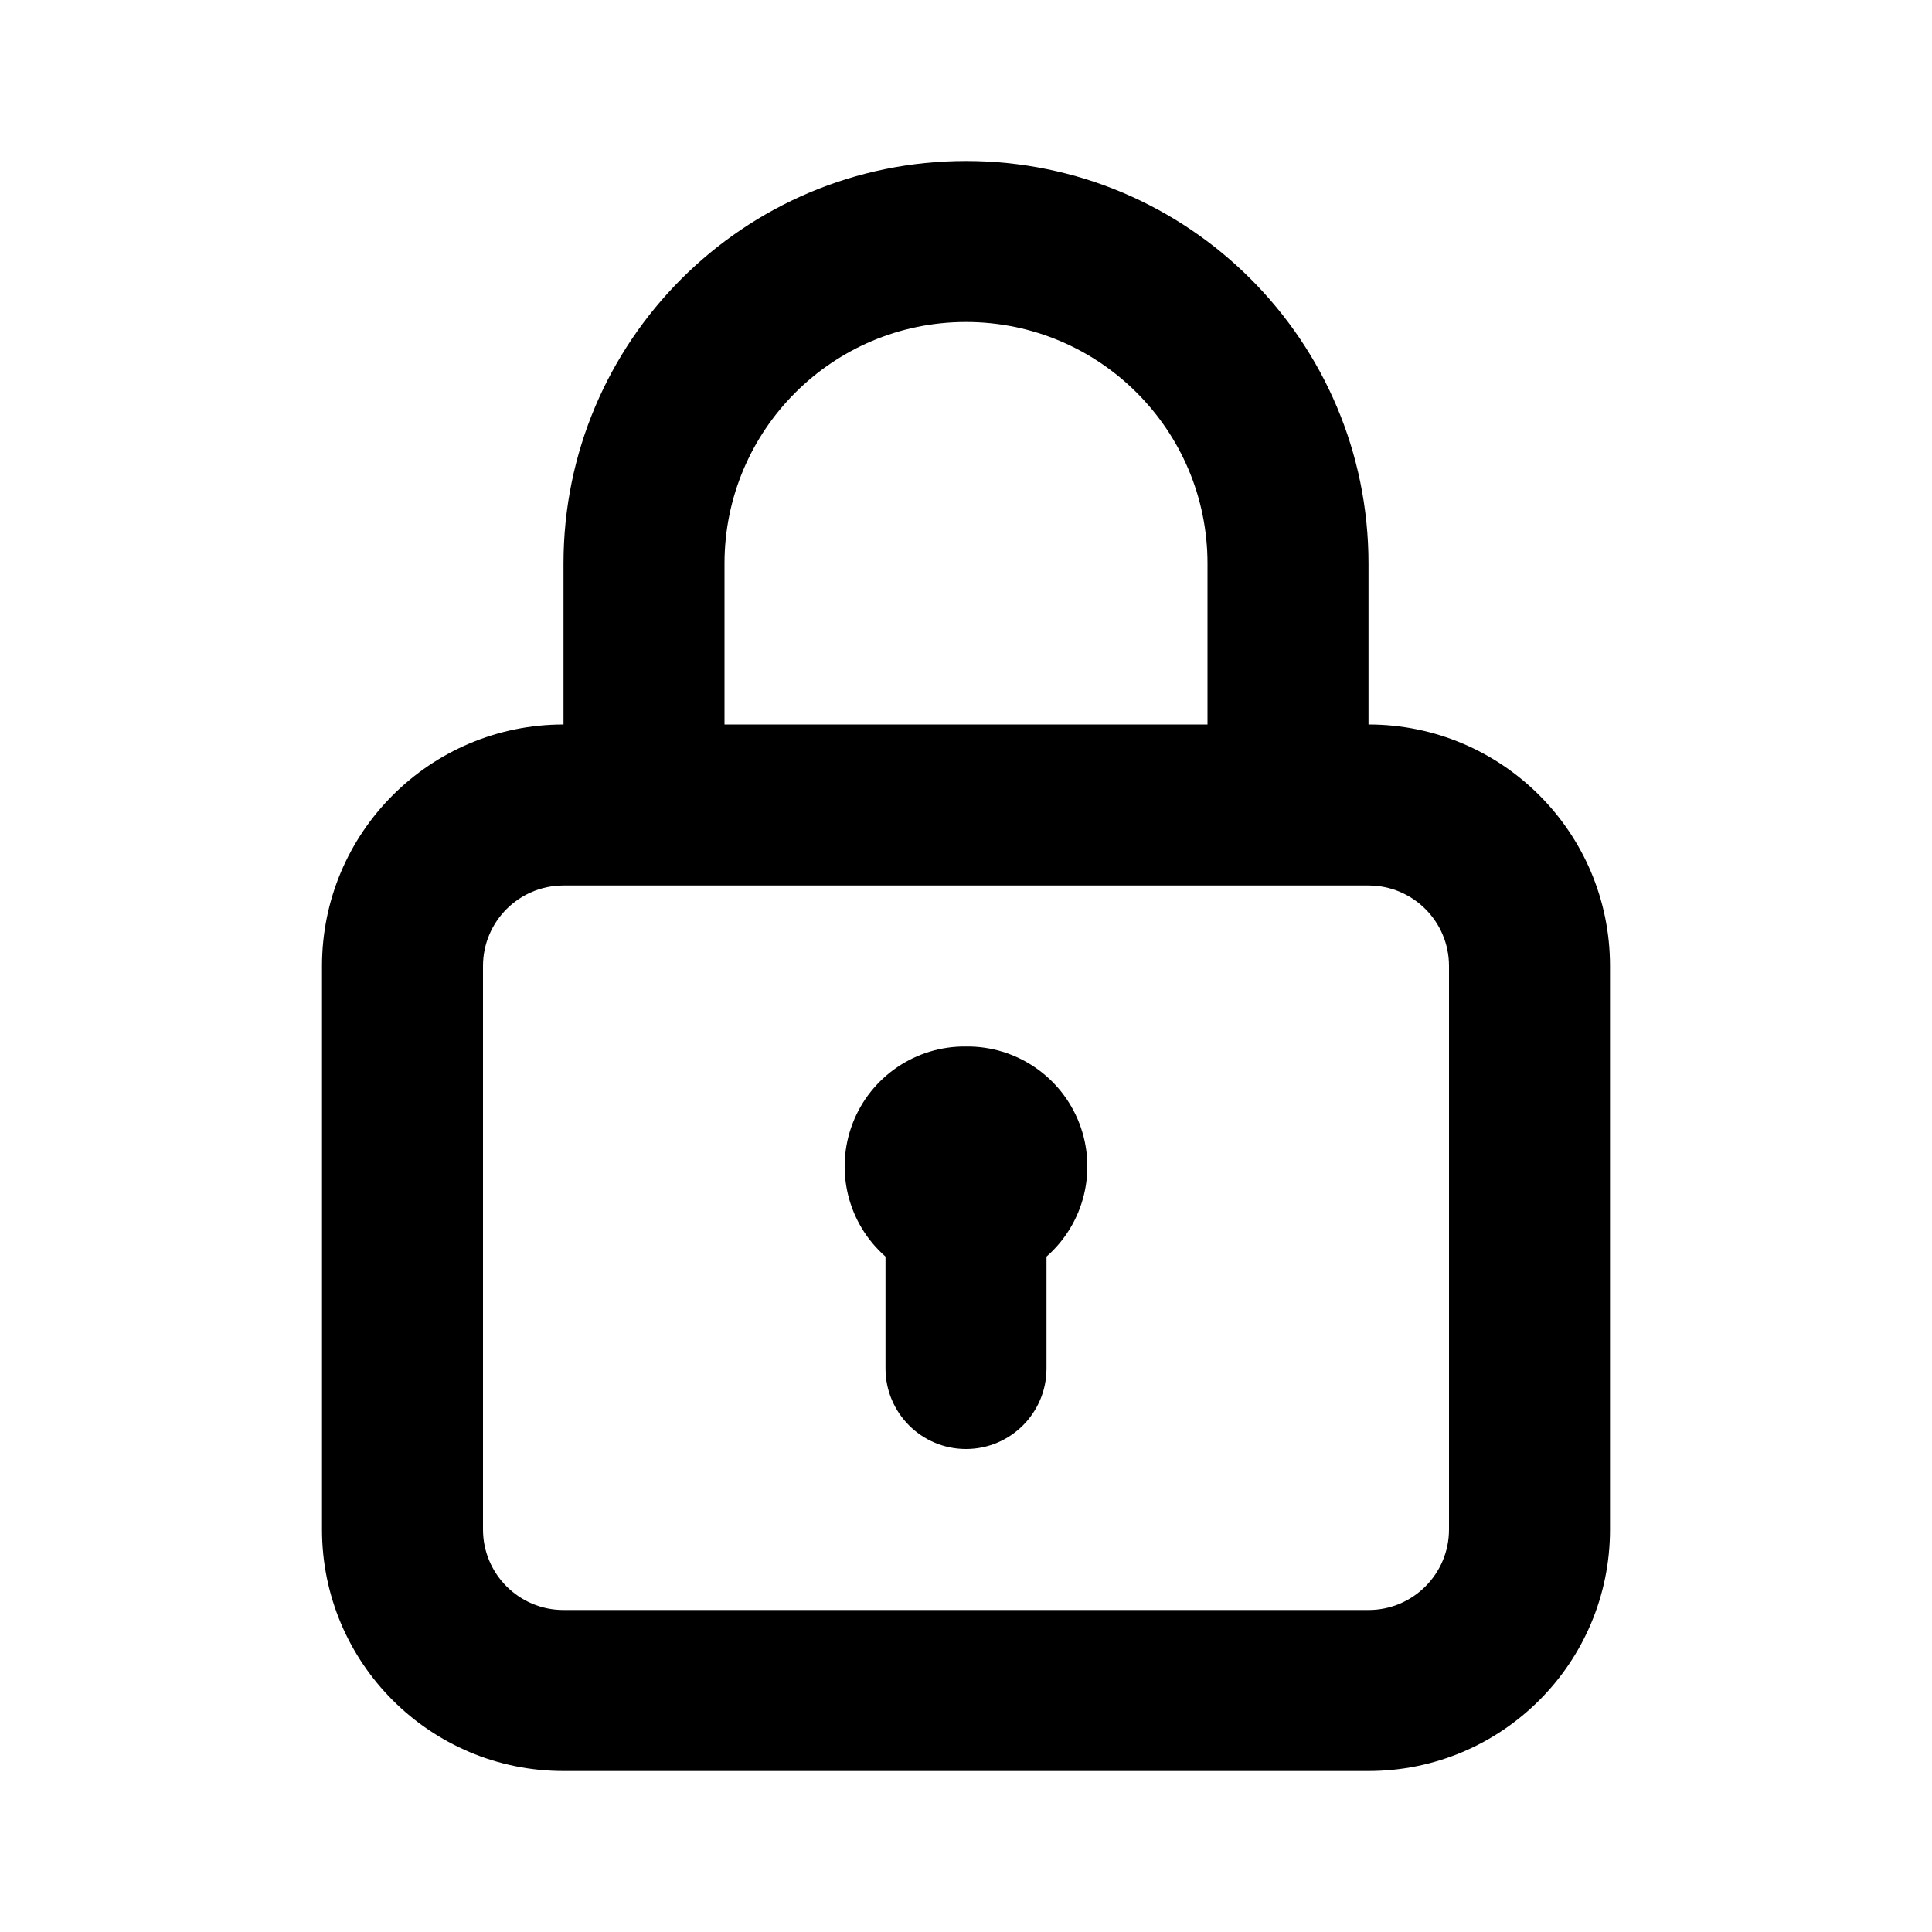
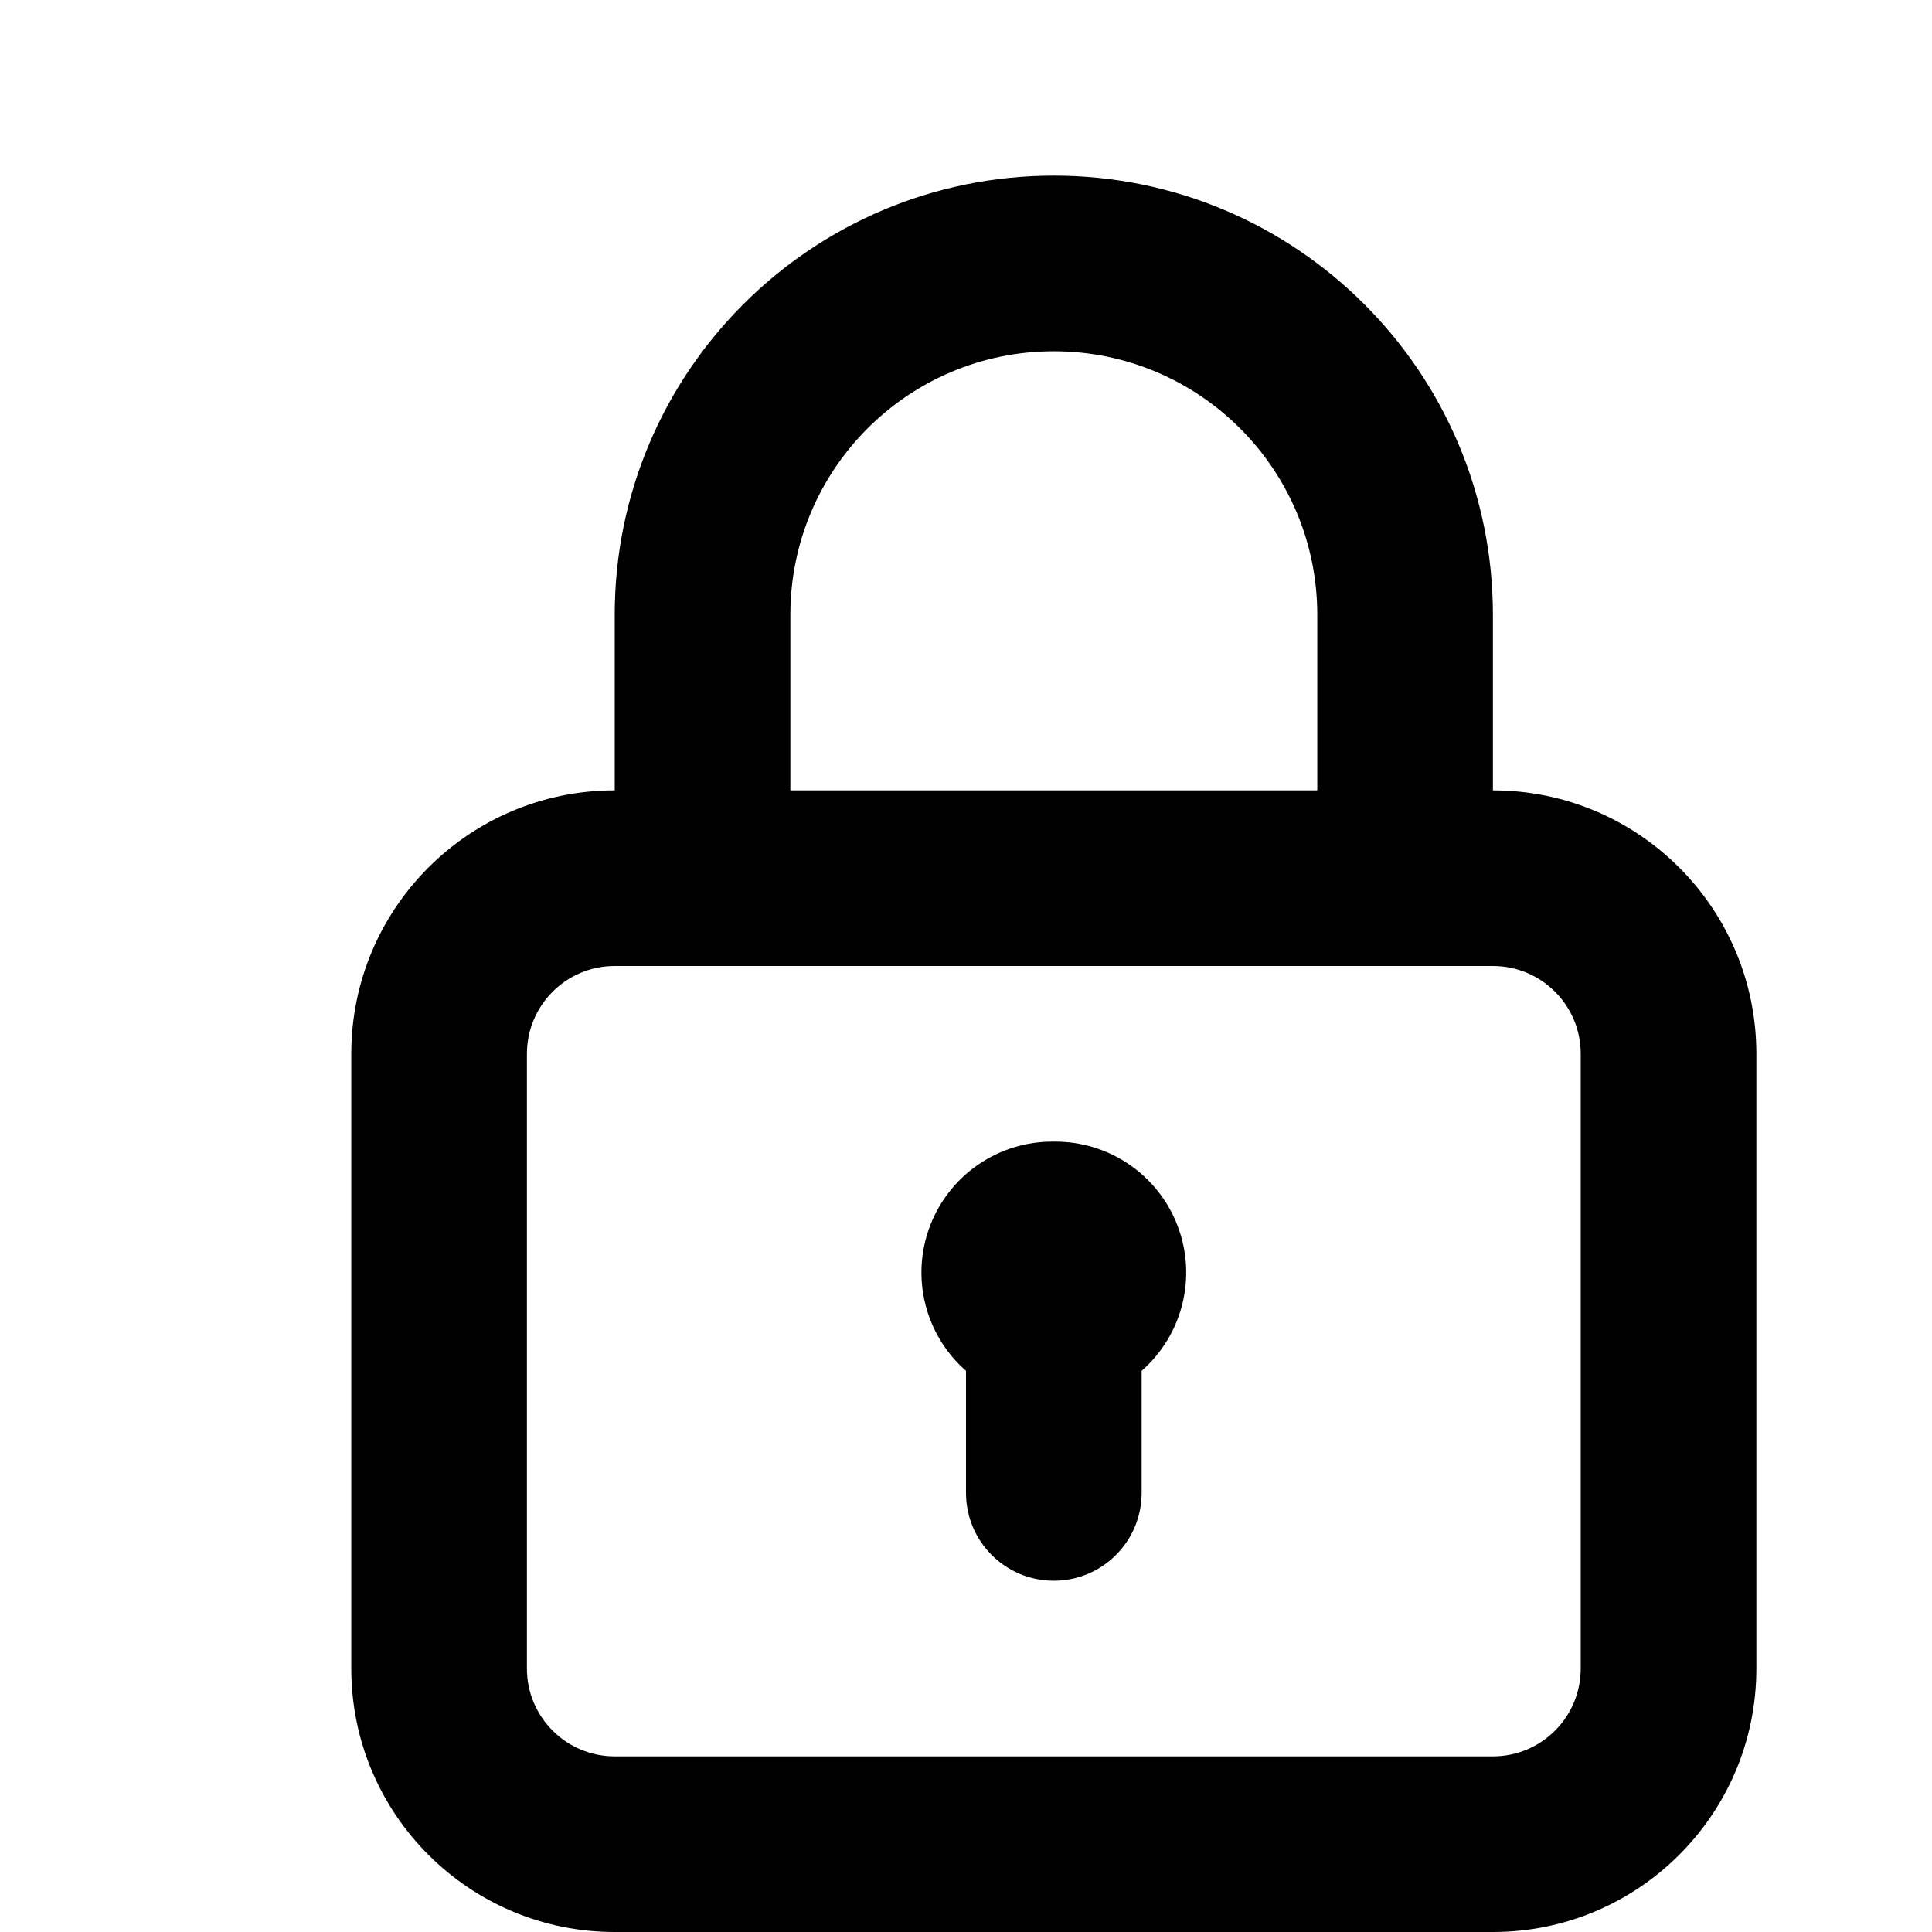
- <svg xmlns="http://www.w3.org/2000/svg" width="18px" height="18px" viewBox="0 0 24 24">
+ <svg xmlns="http://www.w3.org/2000/svg" width="18px" height="18px" viewBox="0 0 22 22">
  <path d="M12,13a1.49,1.49,0,0,0-1,2.61V17a1,1,0,0,0,2,0V15.61A1.49,1.49,0,0,0,12,13Zm5-4V7A5,5,0,0,0,7,7V9a3,3,0,0,0-3,3v7a3,3,0,0,0,3,3H17a3,3,0,0,0,3-3V12A3,3,0,0,0,17,9ZM9,7a3,3,0,0,1,6,0V9H9Zm9,12a1,1,0,0,1-1,1H7a1,1,0,0,1-1-1V12a1,1,0,0,1,1-1H17a1,1,0,0,1,1,1Z" />
</svg>
